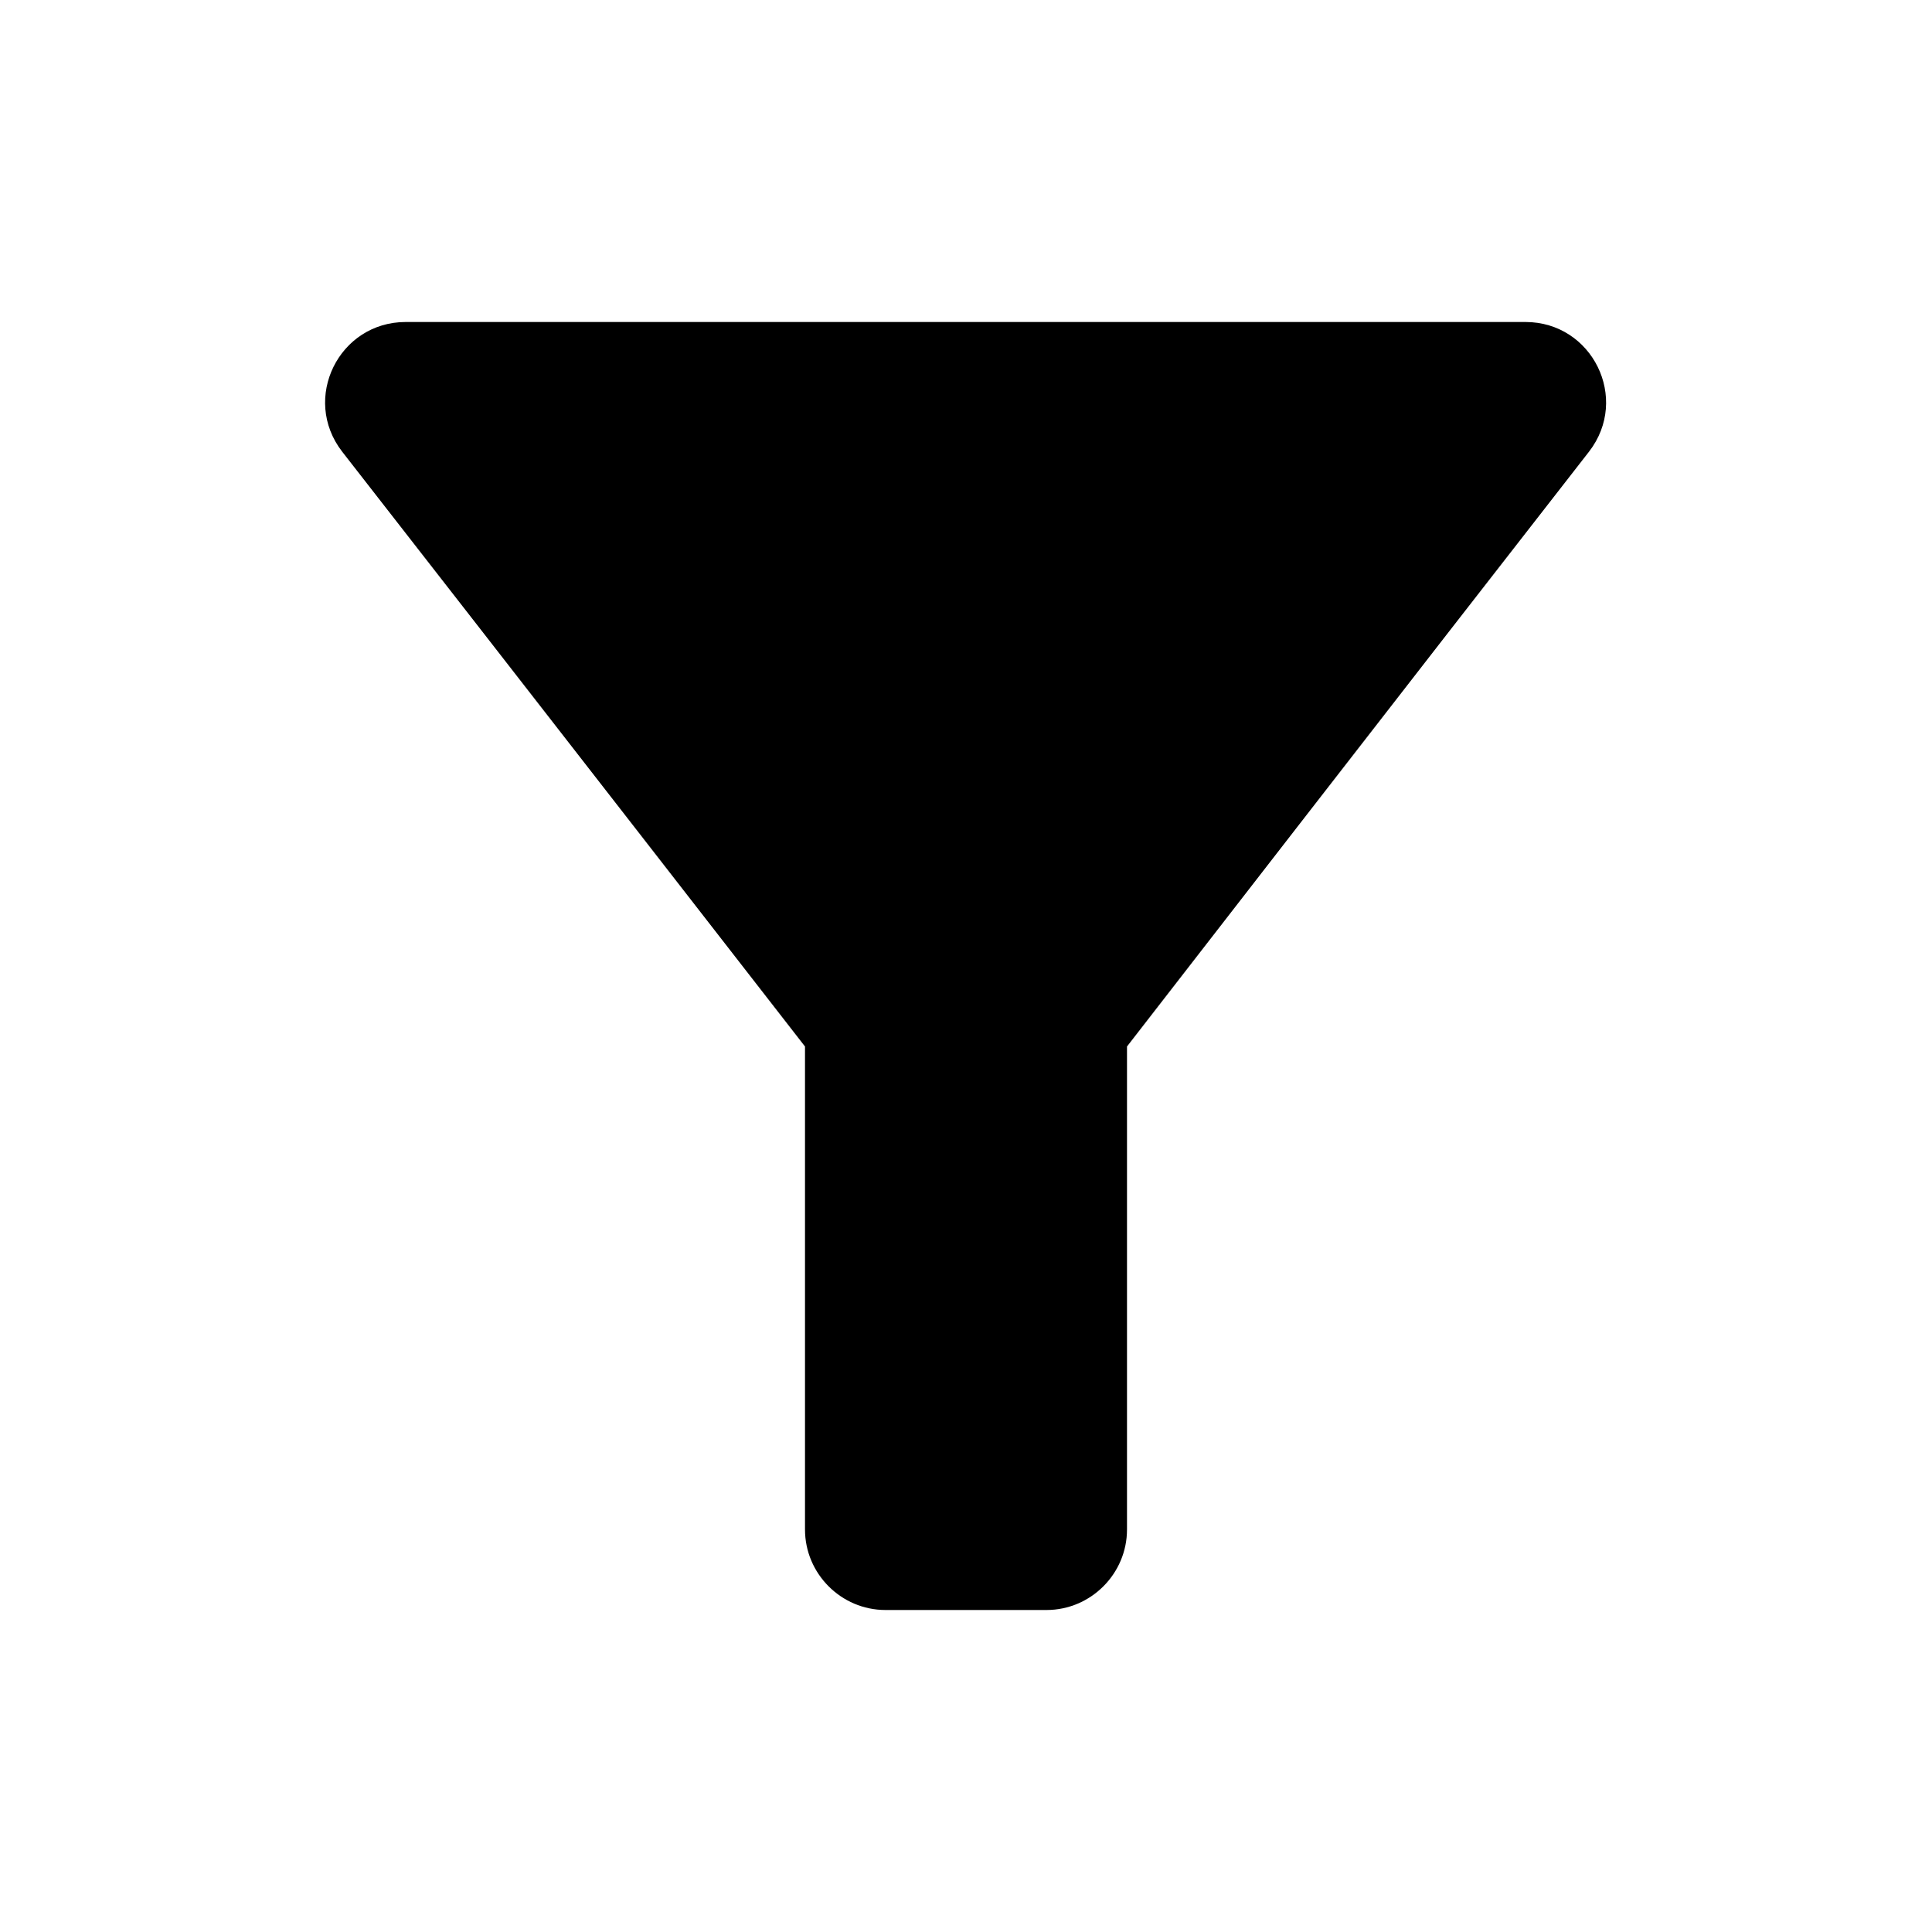
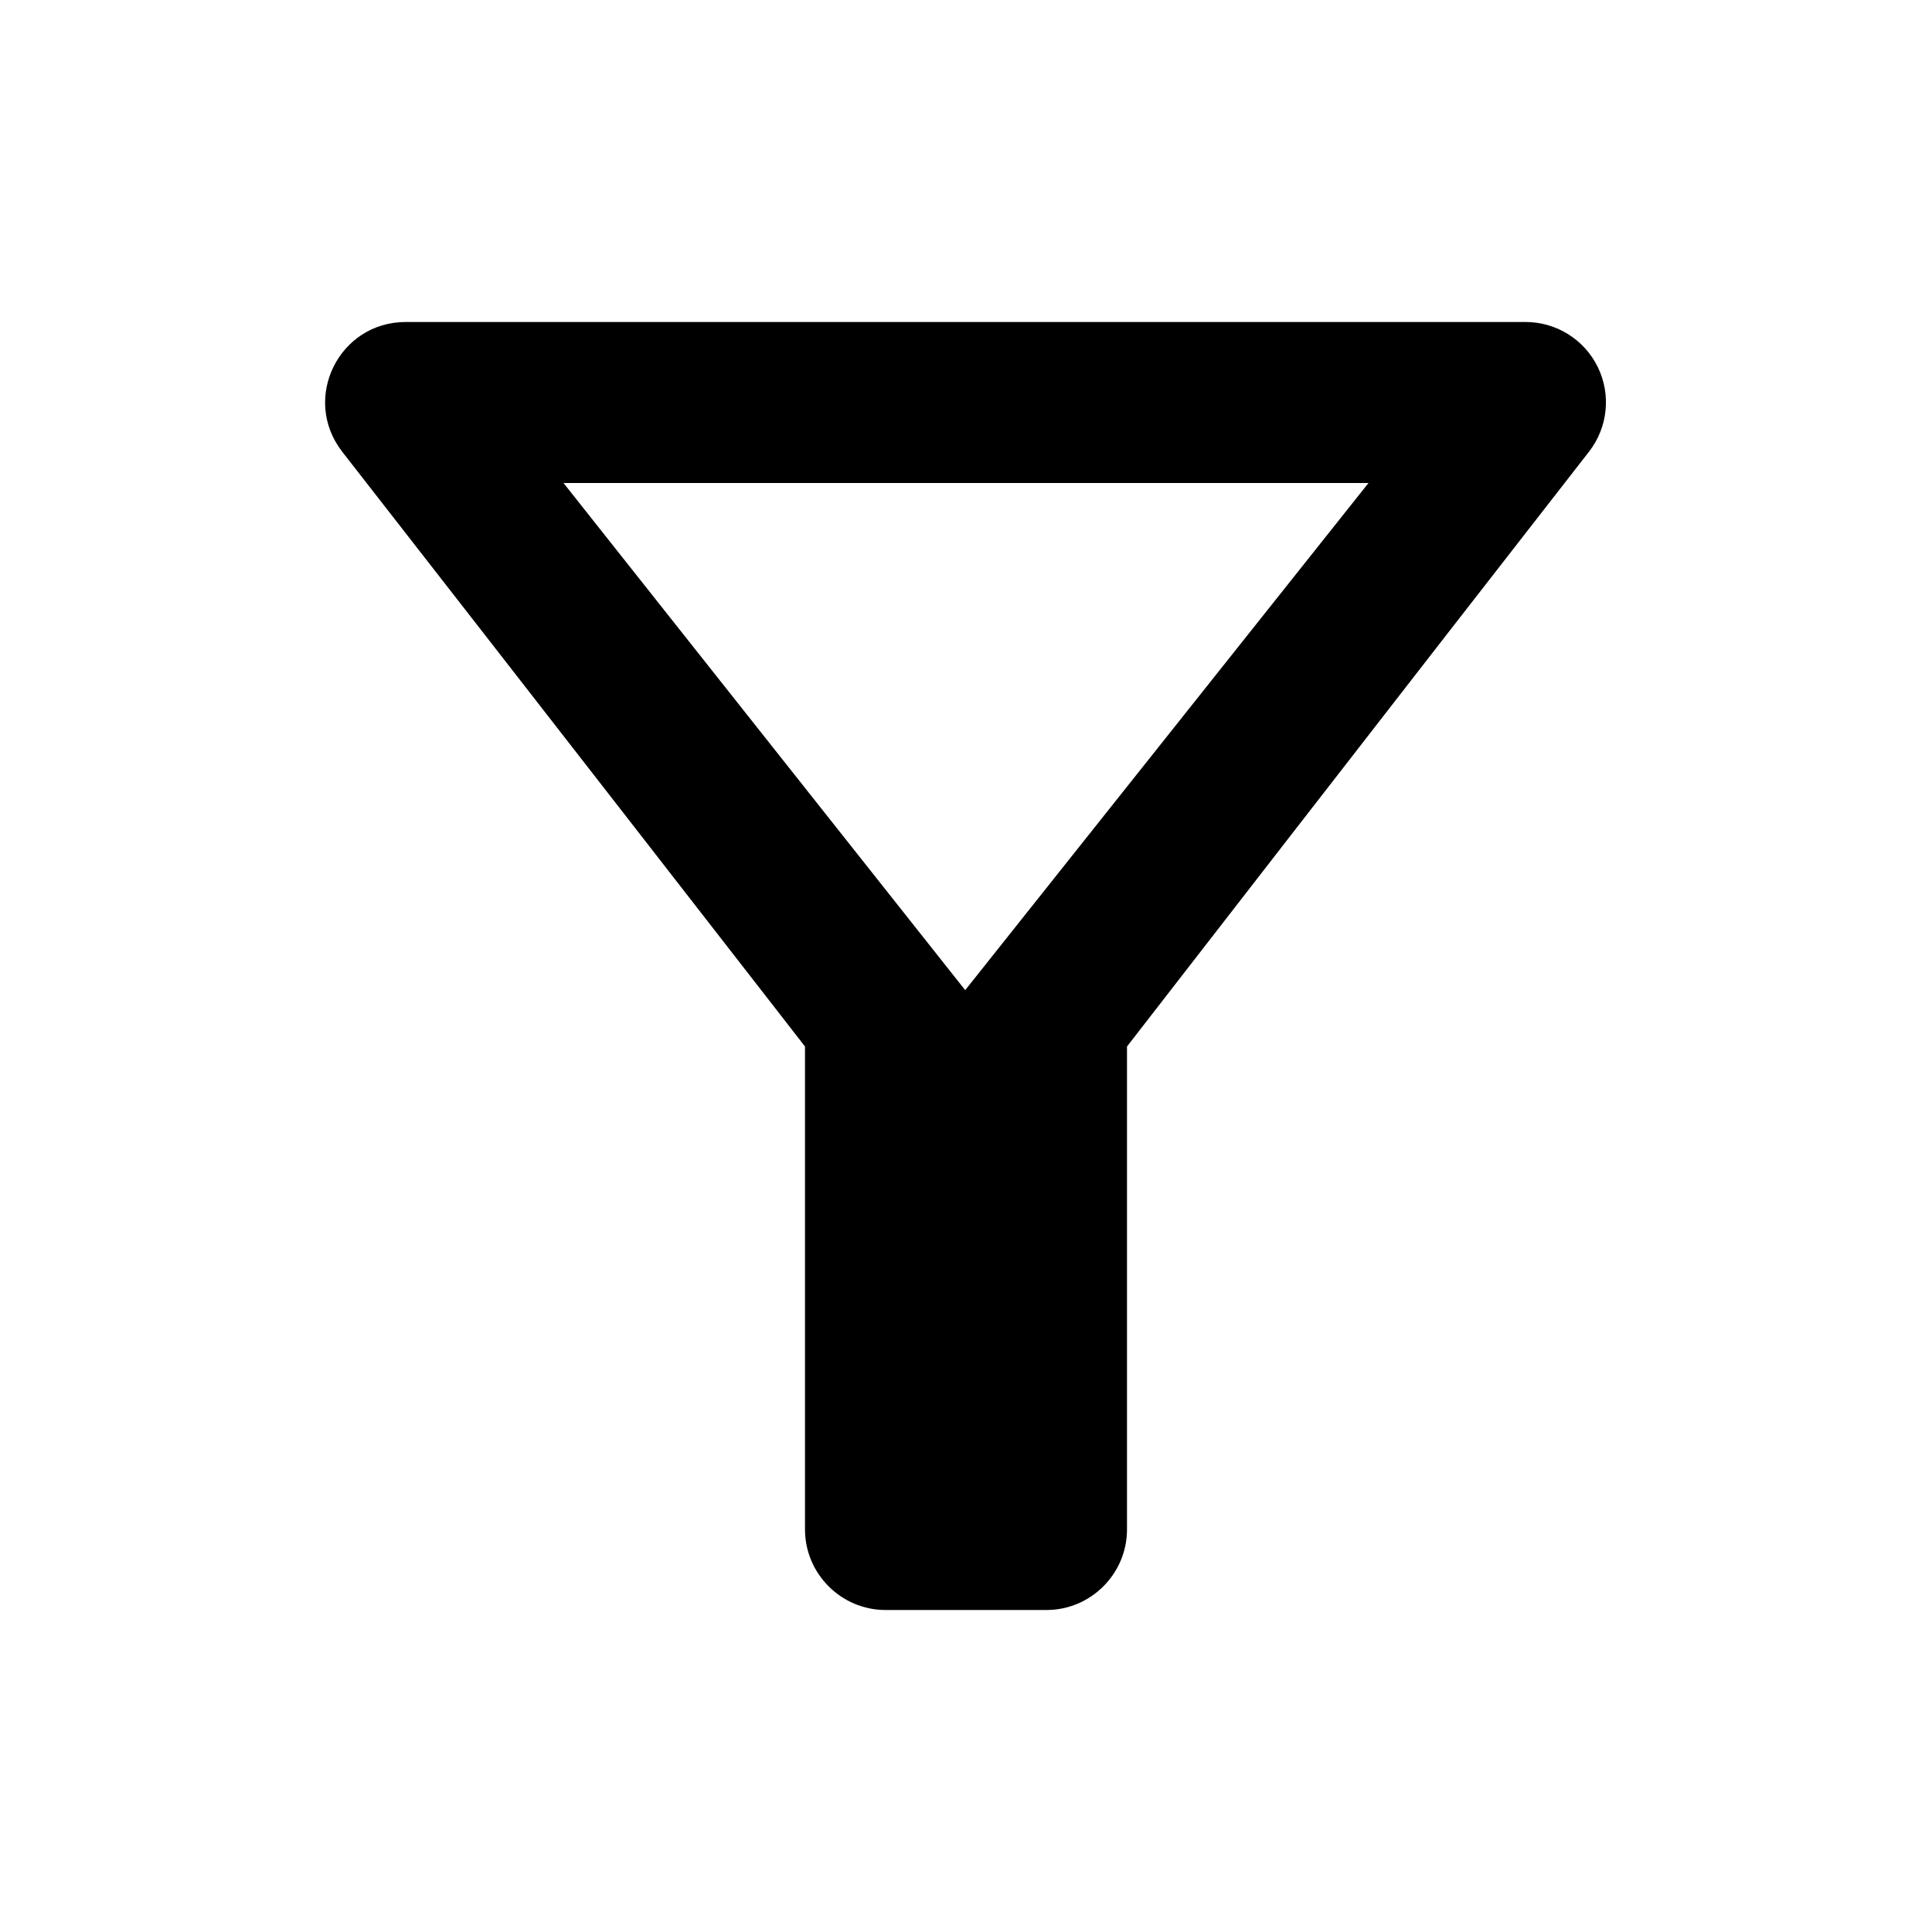
- <svg xmlns="http://www.w3.org/2000/svg" enable-background="new 0 0 24 24" height="24" viewBox="0 0 24 24" width="24">
-   <g>
-     <path d="M0,0h24 M24,24H0" fill="none" />
-     <path d="M4.25,5.61C6.27,8.2,10,13,10,13v6c0,0.55,0.45,1,1,1h2c0.55,0,1-0.45,1-1v-6c0,0,3.72-4.8,5.74-7.39 C20.25,4.95,19.78,4,18.95,4H5.04C4.21,4,3.74,4.95,4.25,5.61z" />
-     <path d="M0,0h24v24H0V0z" fill="none" />
-   </g>
+ <svg xmlns="http://www.w3.org/2000/svg" width="24" height="24" viewBox="0 0 24 24">
+   <path d="M7 6h10l-5.01 6.3L7 6zm-2.75-.39C6.27 8.2 10 13 10 13v6c0 .55.45 1 1 1h2c.55 0 1-.45 1-1v-6s3.72-4.8 5.74-7.39A.998.998 0 0 0 18.95 4H5.04c-.83 0-1.3.95-.79 1.61z" />
</svg>
